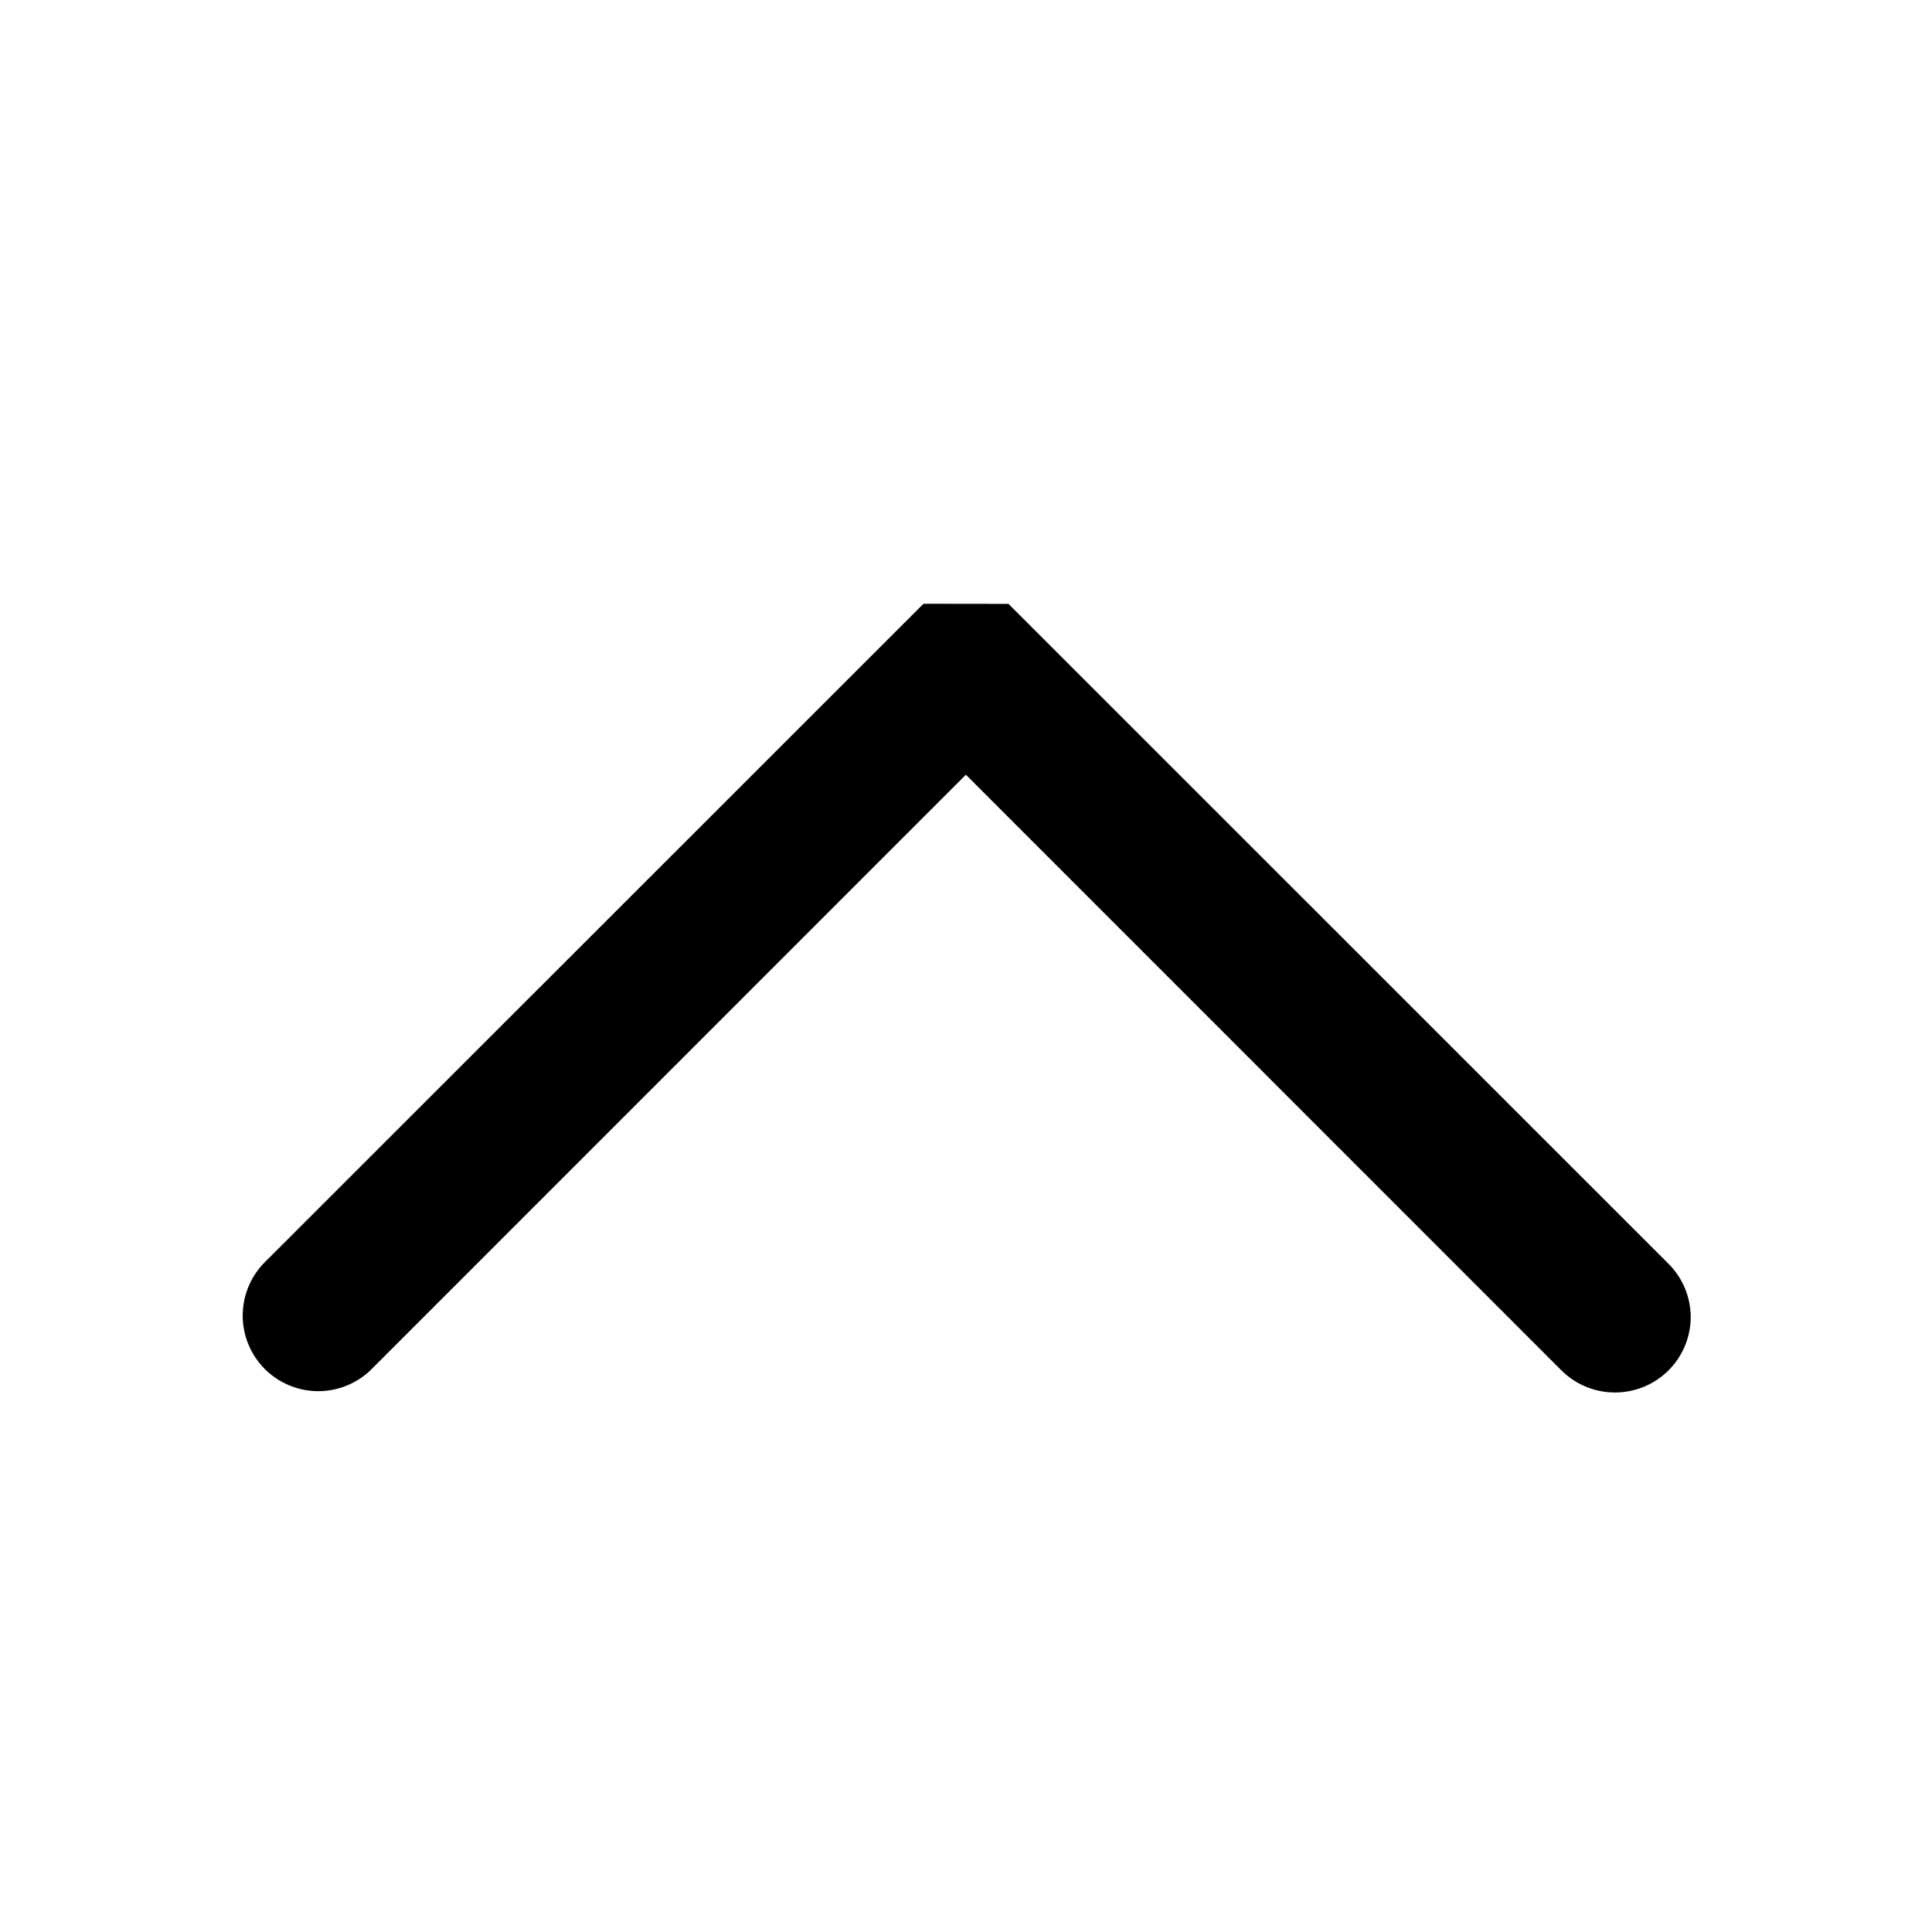
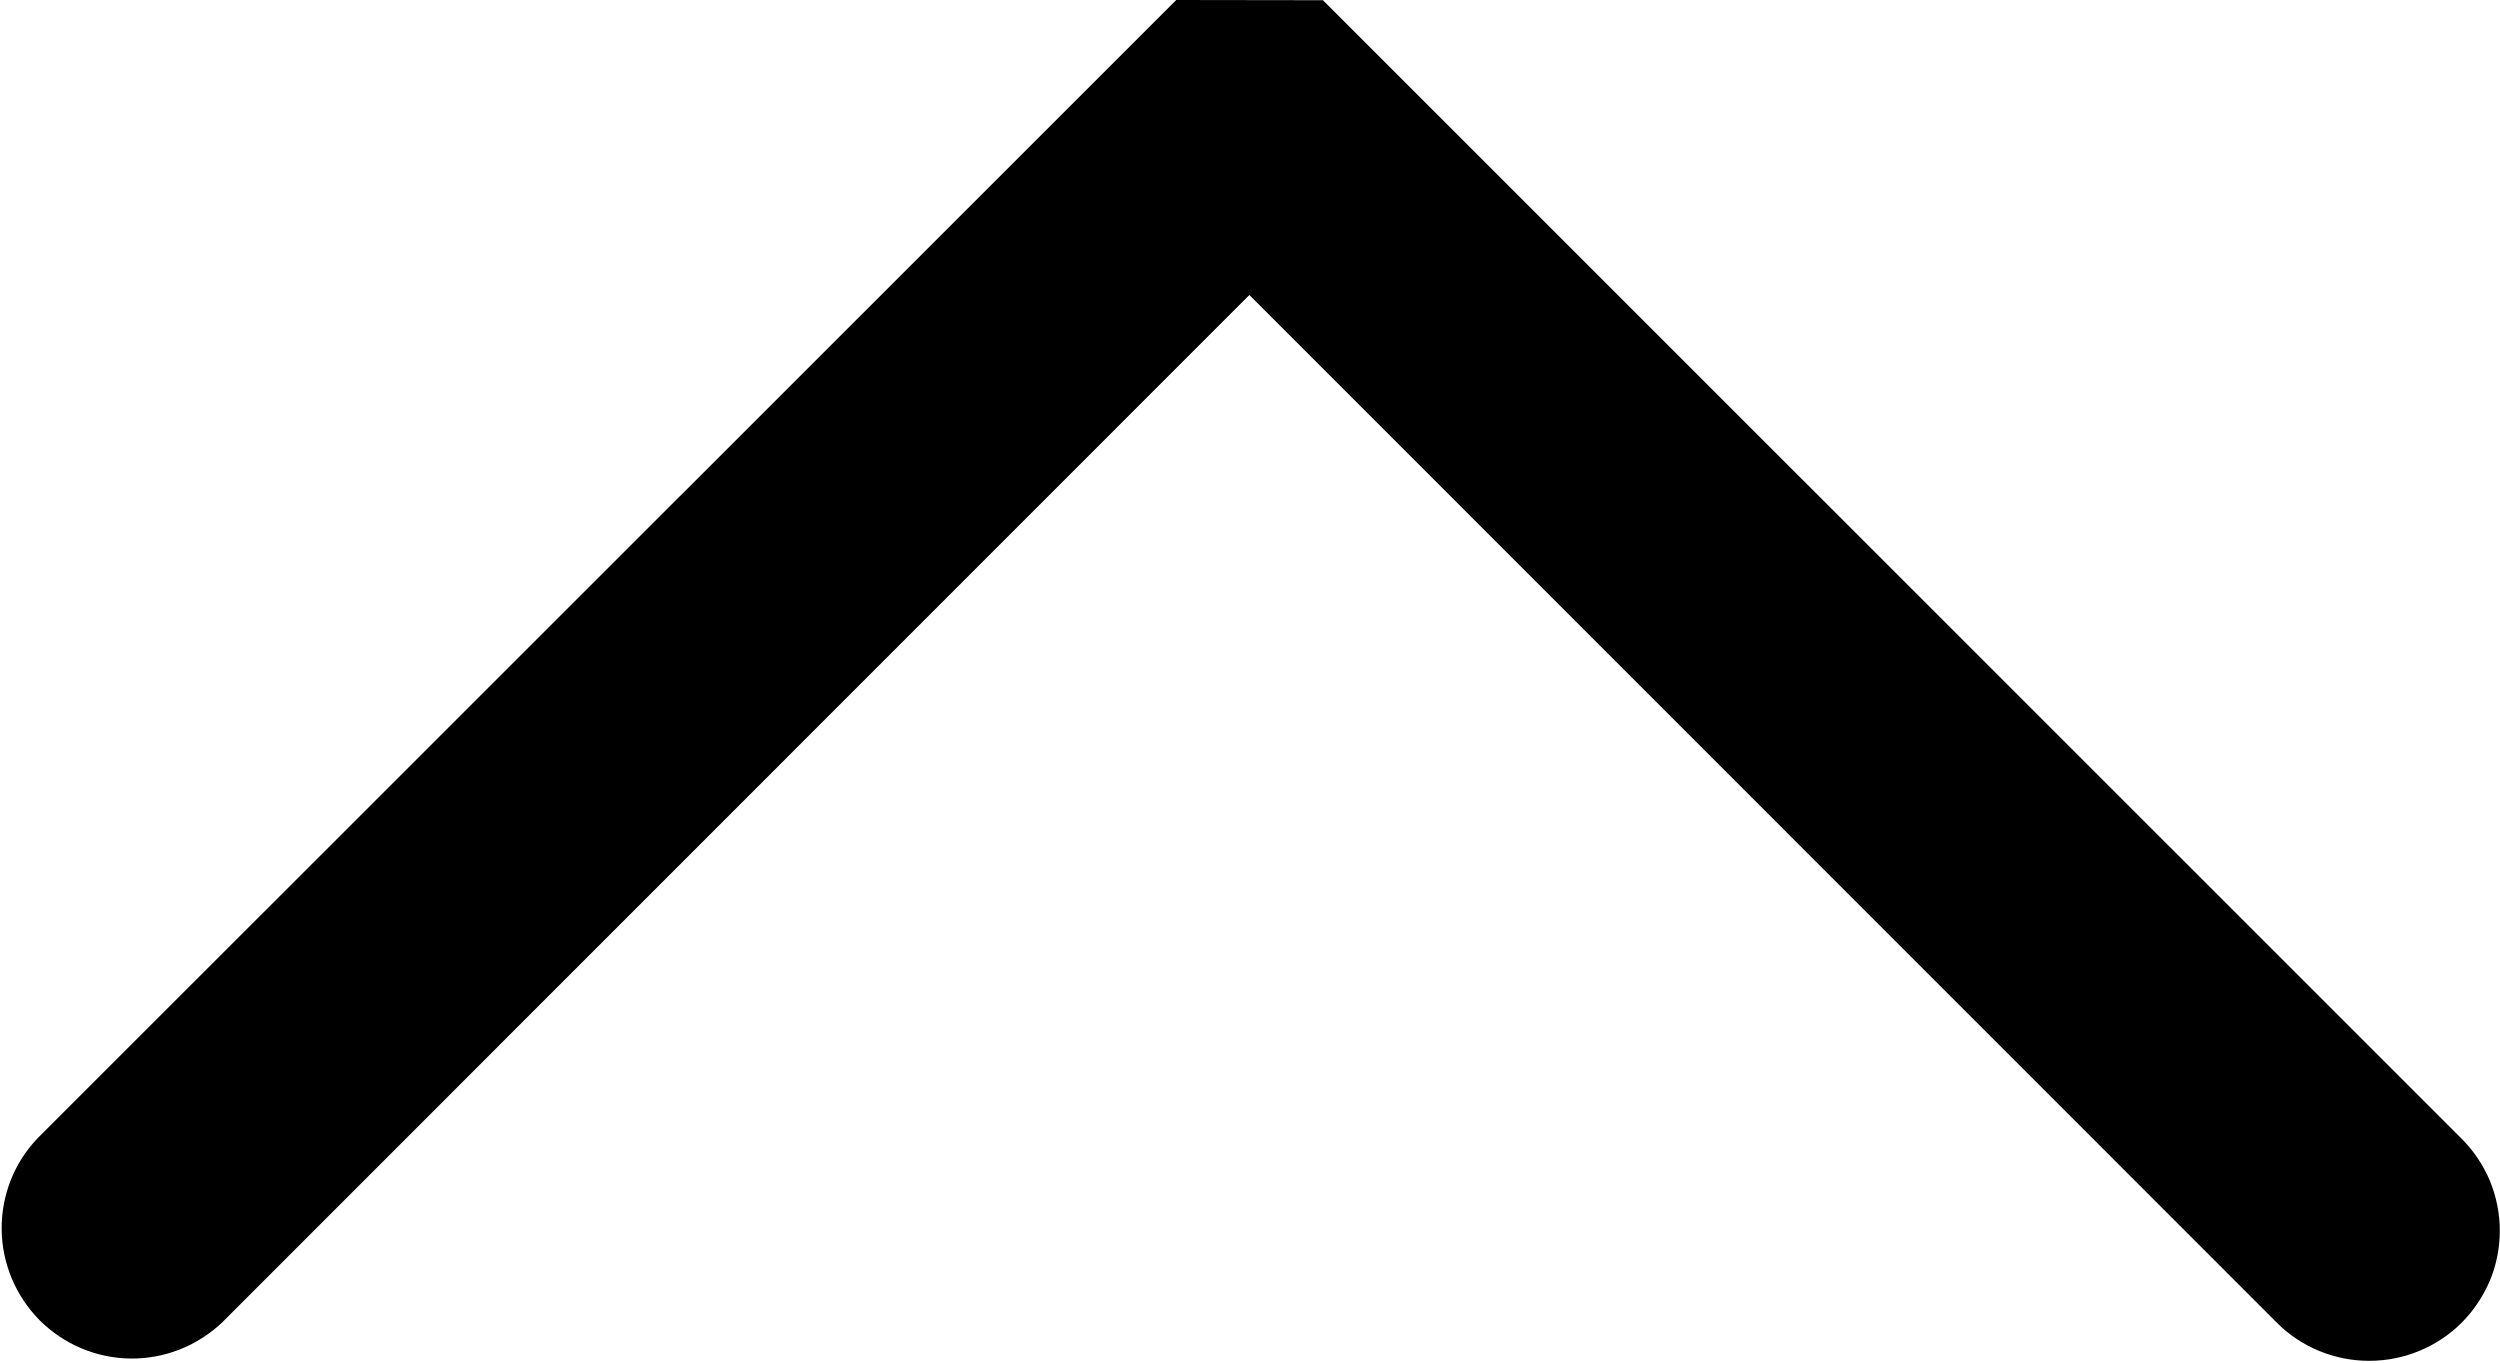
- <svg xmlns="http://www.w3.org/2000/svg" width="16" height="16" viewBox="0 0 16 16" fill="none">
-   <path d="M8.352 5.001L13.818 10.466C13.876 10.524 13.922 10.593 13.954 10.669C13.985 10.745 14.002 10.826 14.002 10.908C14.001 10.99 13.985 11.072 13.953 11.148C13.922 11.223 13.875 11.292 13.817 11.35C13.699 11.467 13.54 11.532 13.374 11.532C13.209 11.532 13.05 11.467 12.932 11.35L7.999 6.416L3.067 11.349C2.949 11.461 2.791 11.523 2.628 11.521C2.465 11.519 2.309 11.453 2.193 11.338C2.078 11.222 2.012 11.066 2.01 10.903C2.008 10.74 2.07 10.582 2.182 10.464L7.648 5L8.352 5.001Z" fill="black" />
+ <svg xmlns="http://www.w3.org/2000/svg" width="12" height="6.54" viewBox="2 5 12 6.54" fill="none">
+   <path d="M8.35 5.001L13.816 10.466C13.874 10.524 13.92 10.593 13.952 10.669C13.983 10.745 13.999 10.826 13.999 10.908C13.999 10.99 13.983 11.072 13.951 11.148C13.919 11.223 13.873 11.292 13.815 11.35C13.697 11.467 13.538 11.532 13.372 11.532C13.207 11.532 13.047 11.467 12.93 11.35L7.997 6.416L3.065 11.349C2.946 11.461 2.789 11.523 2.626 11.521C2.462 11.519 2.307 11.453 2.191 11.338C2.076 11.222 2.01 11.066 2.008 10.903C2.006 10.74 2.067 10.582 2.18 10.464L7.646 5L8.35 5.001Z" fill="black" />
</svg>
